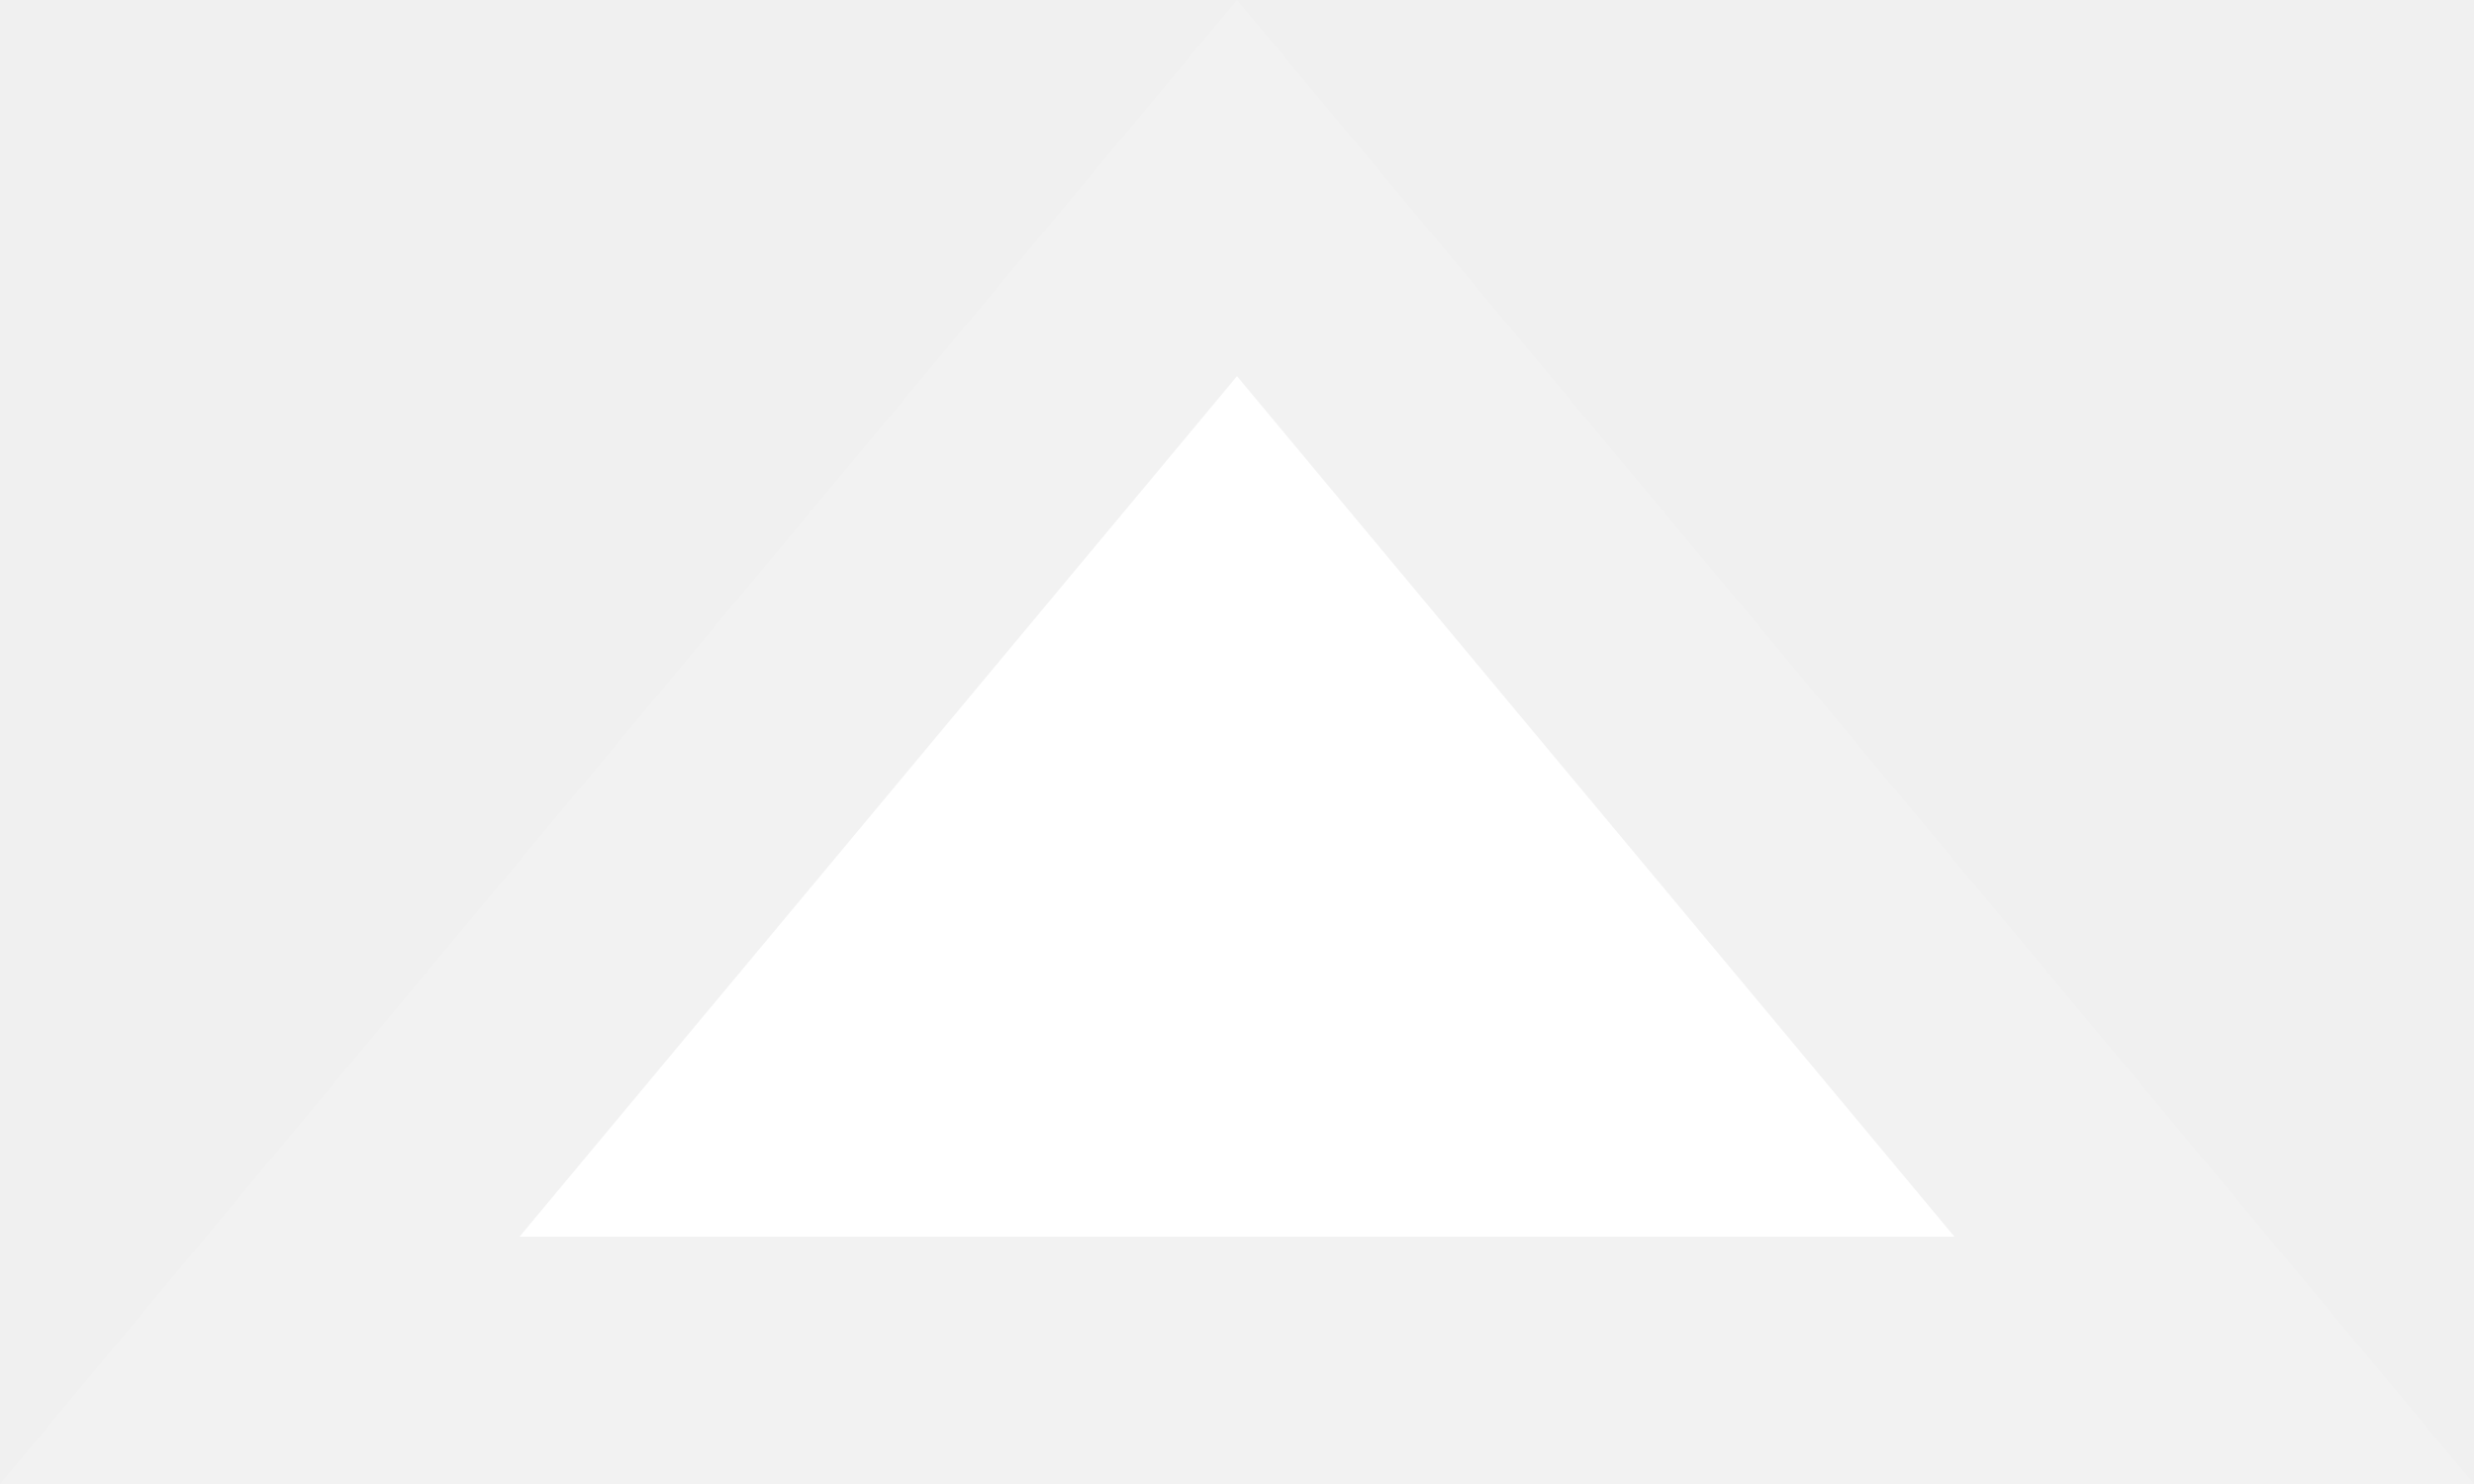
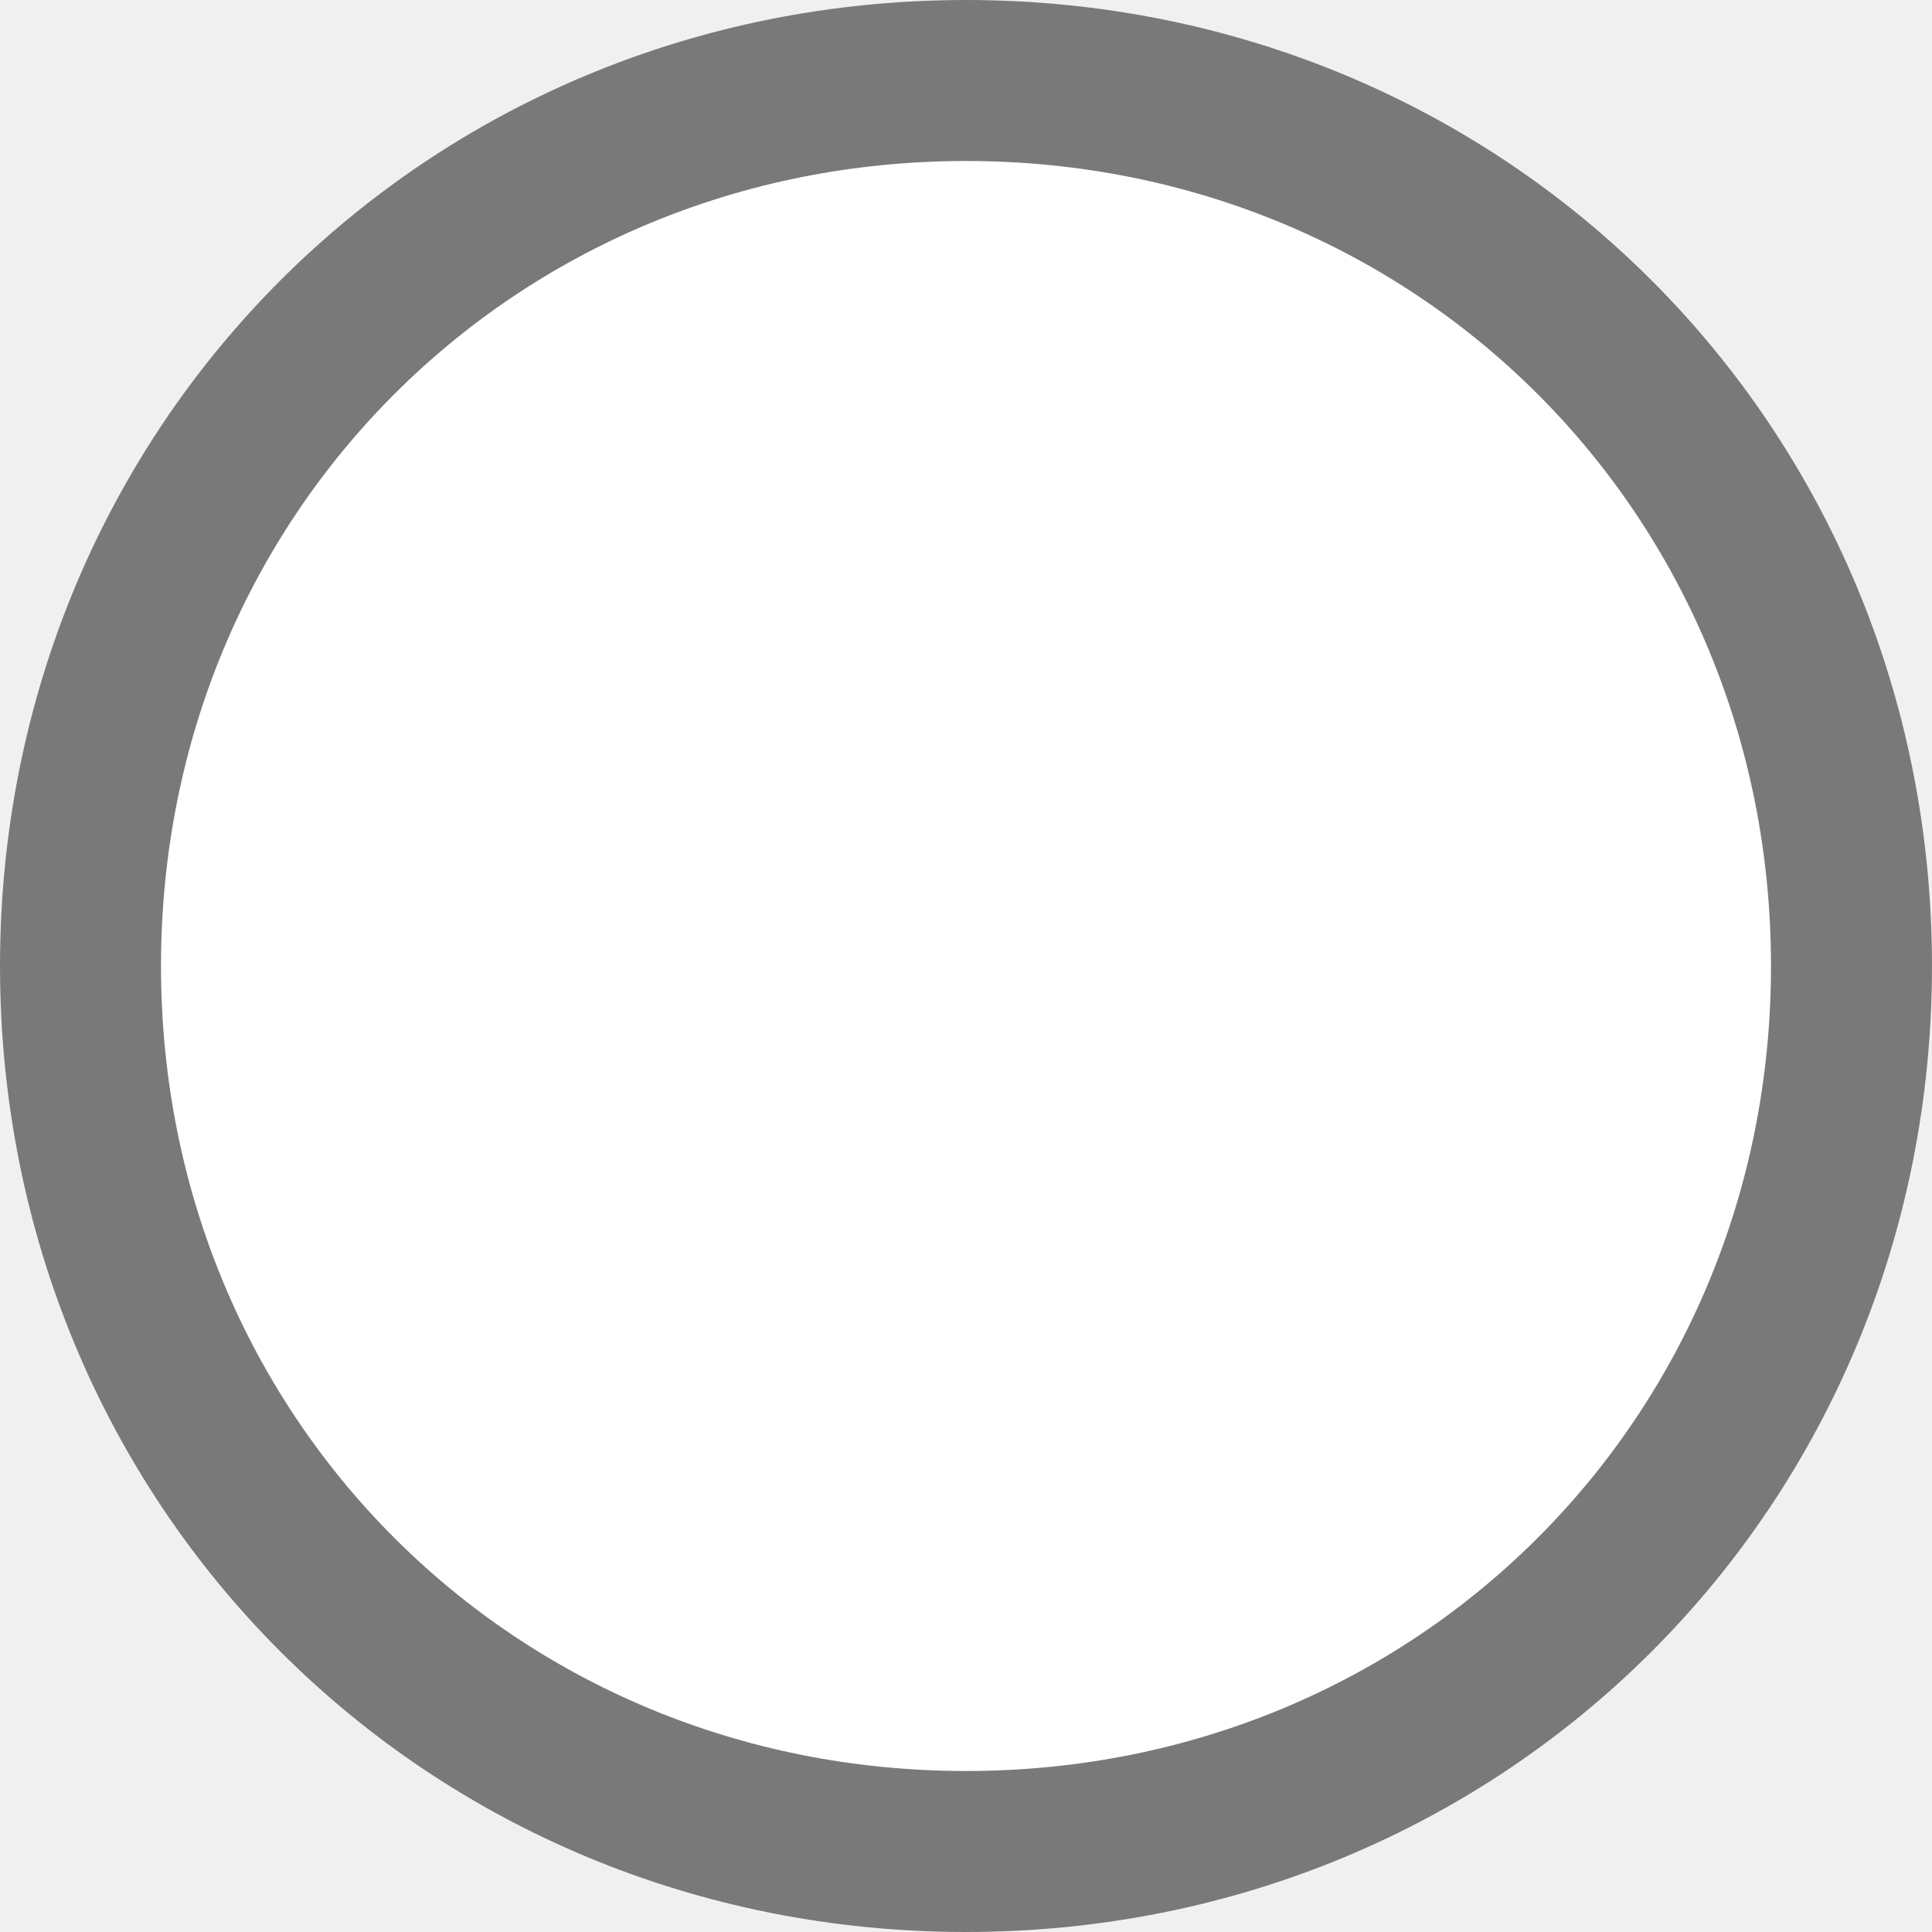
- <svg xmlns="http://www.w3.org/2000/svg" version="1.1" width="10px" height="6px">
-   <g transform="matrix(1 0 0 1 -91 0 )">
-     <path d="M 92.05 5.5  L 96 0.76  L 99.95 5.5  L 92.05 5.5  Z " fill-rule="nonzero" fill="#ffffff" stroke="none" />
-     <path d="M 91 6  L 96 0  L 101 6  L 91 6  Z M 96 1.521  L 93.1 5  L 98.9 5  L 96 1.521  Z " fill-rule="nonzero" fill="#f2f2f2" stroke="none" />
-   </g>
+ <svg xmlns="http://www.w3.org/2000/svg" version="1.1" width="12px" height="12px" viewBox="200 75.5  12 12">
+   <path d="M 206 75.5  C 209.36 75.5  212 78.14  212 81.5  C 212 84.86  209.36 87.5  206 87.5  C 202.64 87.5  200 84.86  200 81.5  C 200 78.14  202.64 75.5  206 75.5  Z " fill-rule="nonzero" fill="#ffffff" stroke="none" />
+   <path d="M 206 76  C 209.08 76  211.5 78.42  211.5 81.5  C 211.5 84.58  209.08 87  206 87  C 202.92 87  200.5 84.58  200.5 81.5  C 200.5 78.42  202.92 76  206 76  Z " stroke-width="1" stroke="#797979" fill="none" />
</svg>
